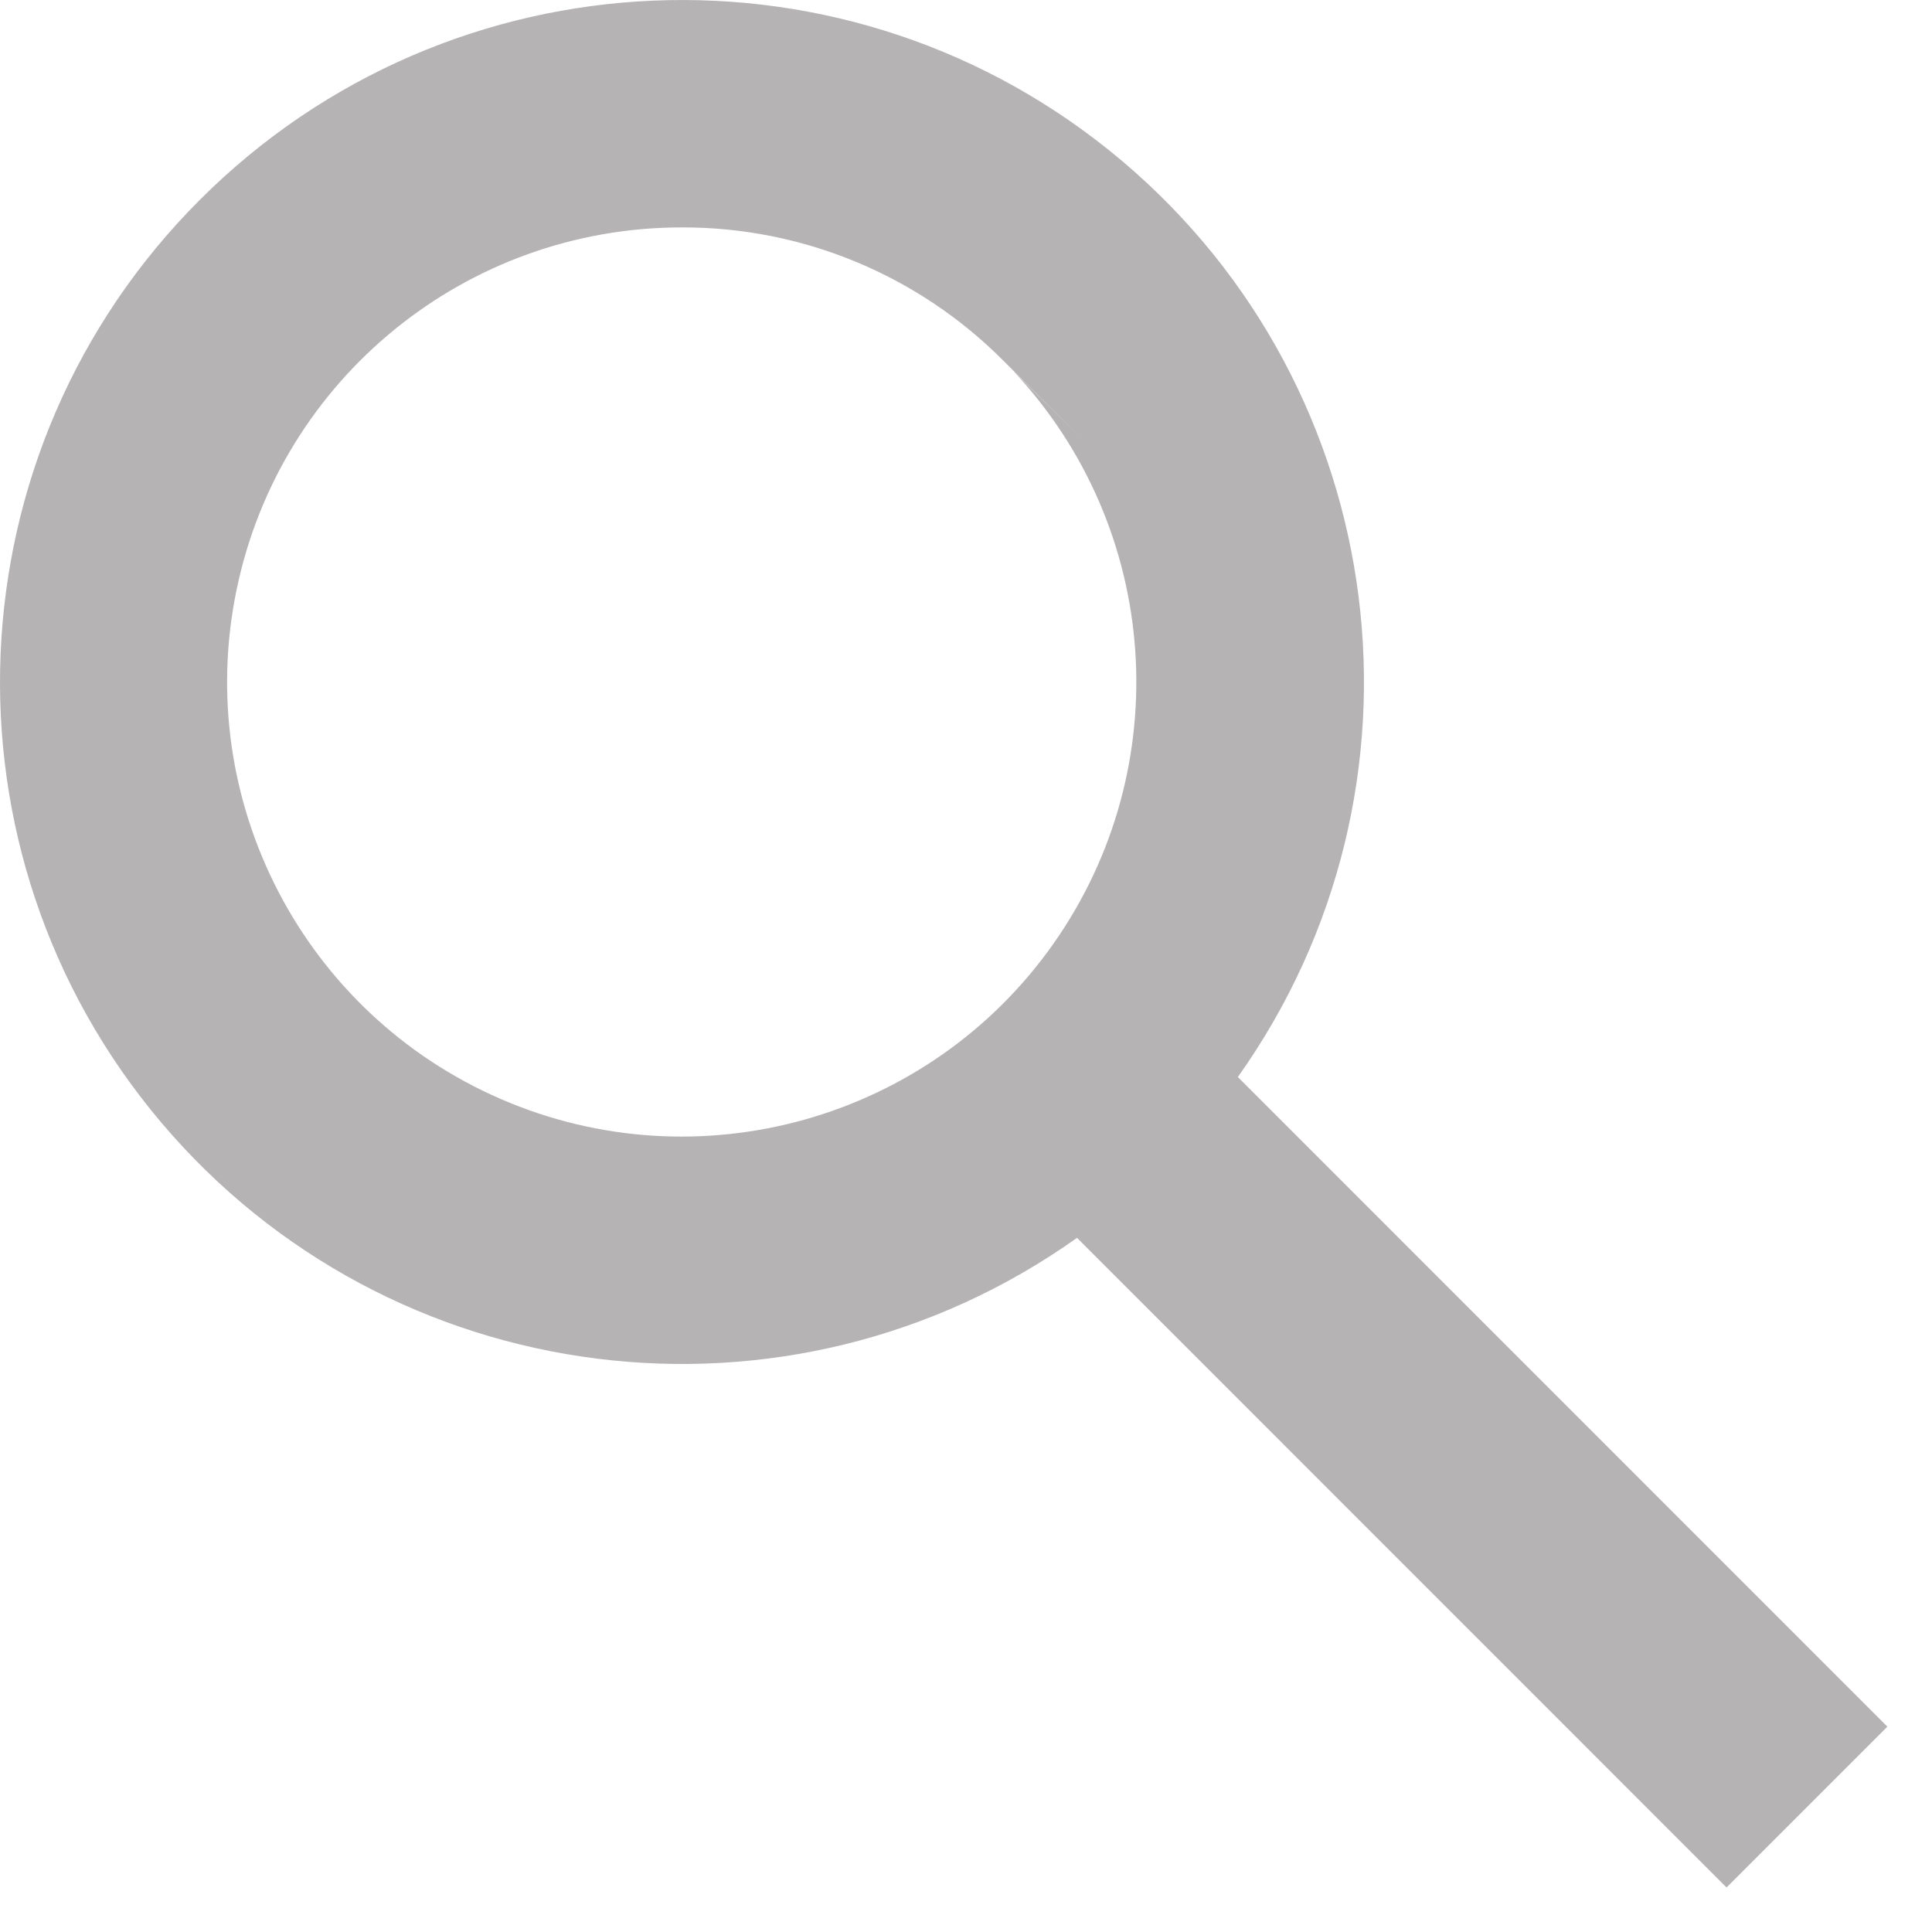
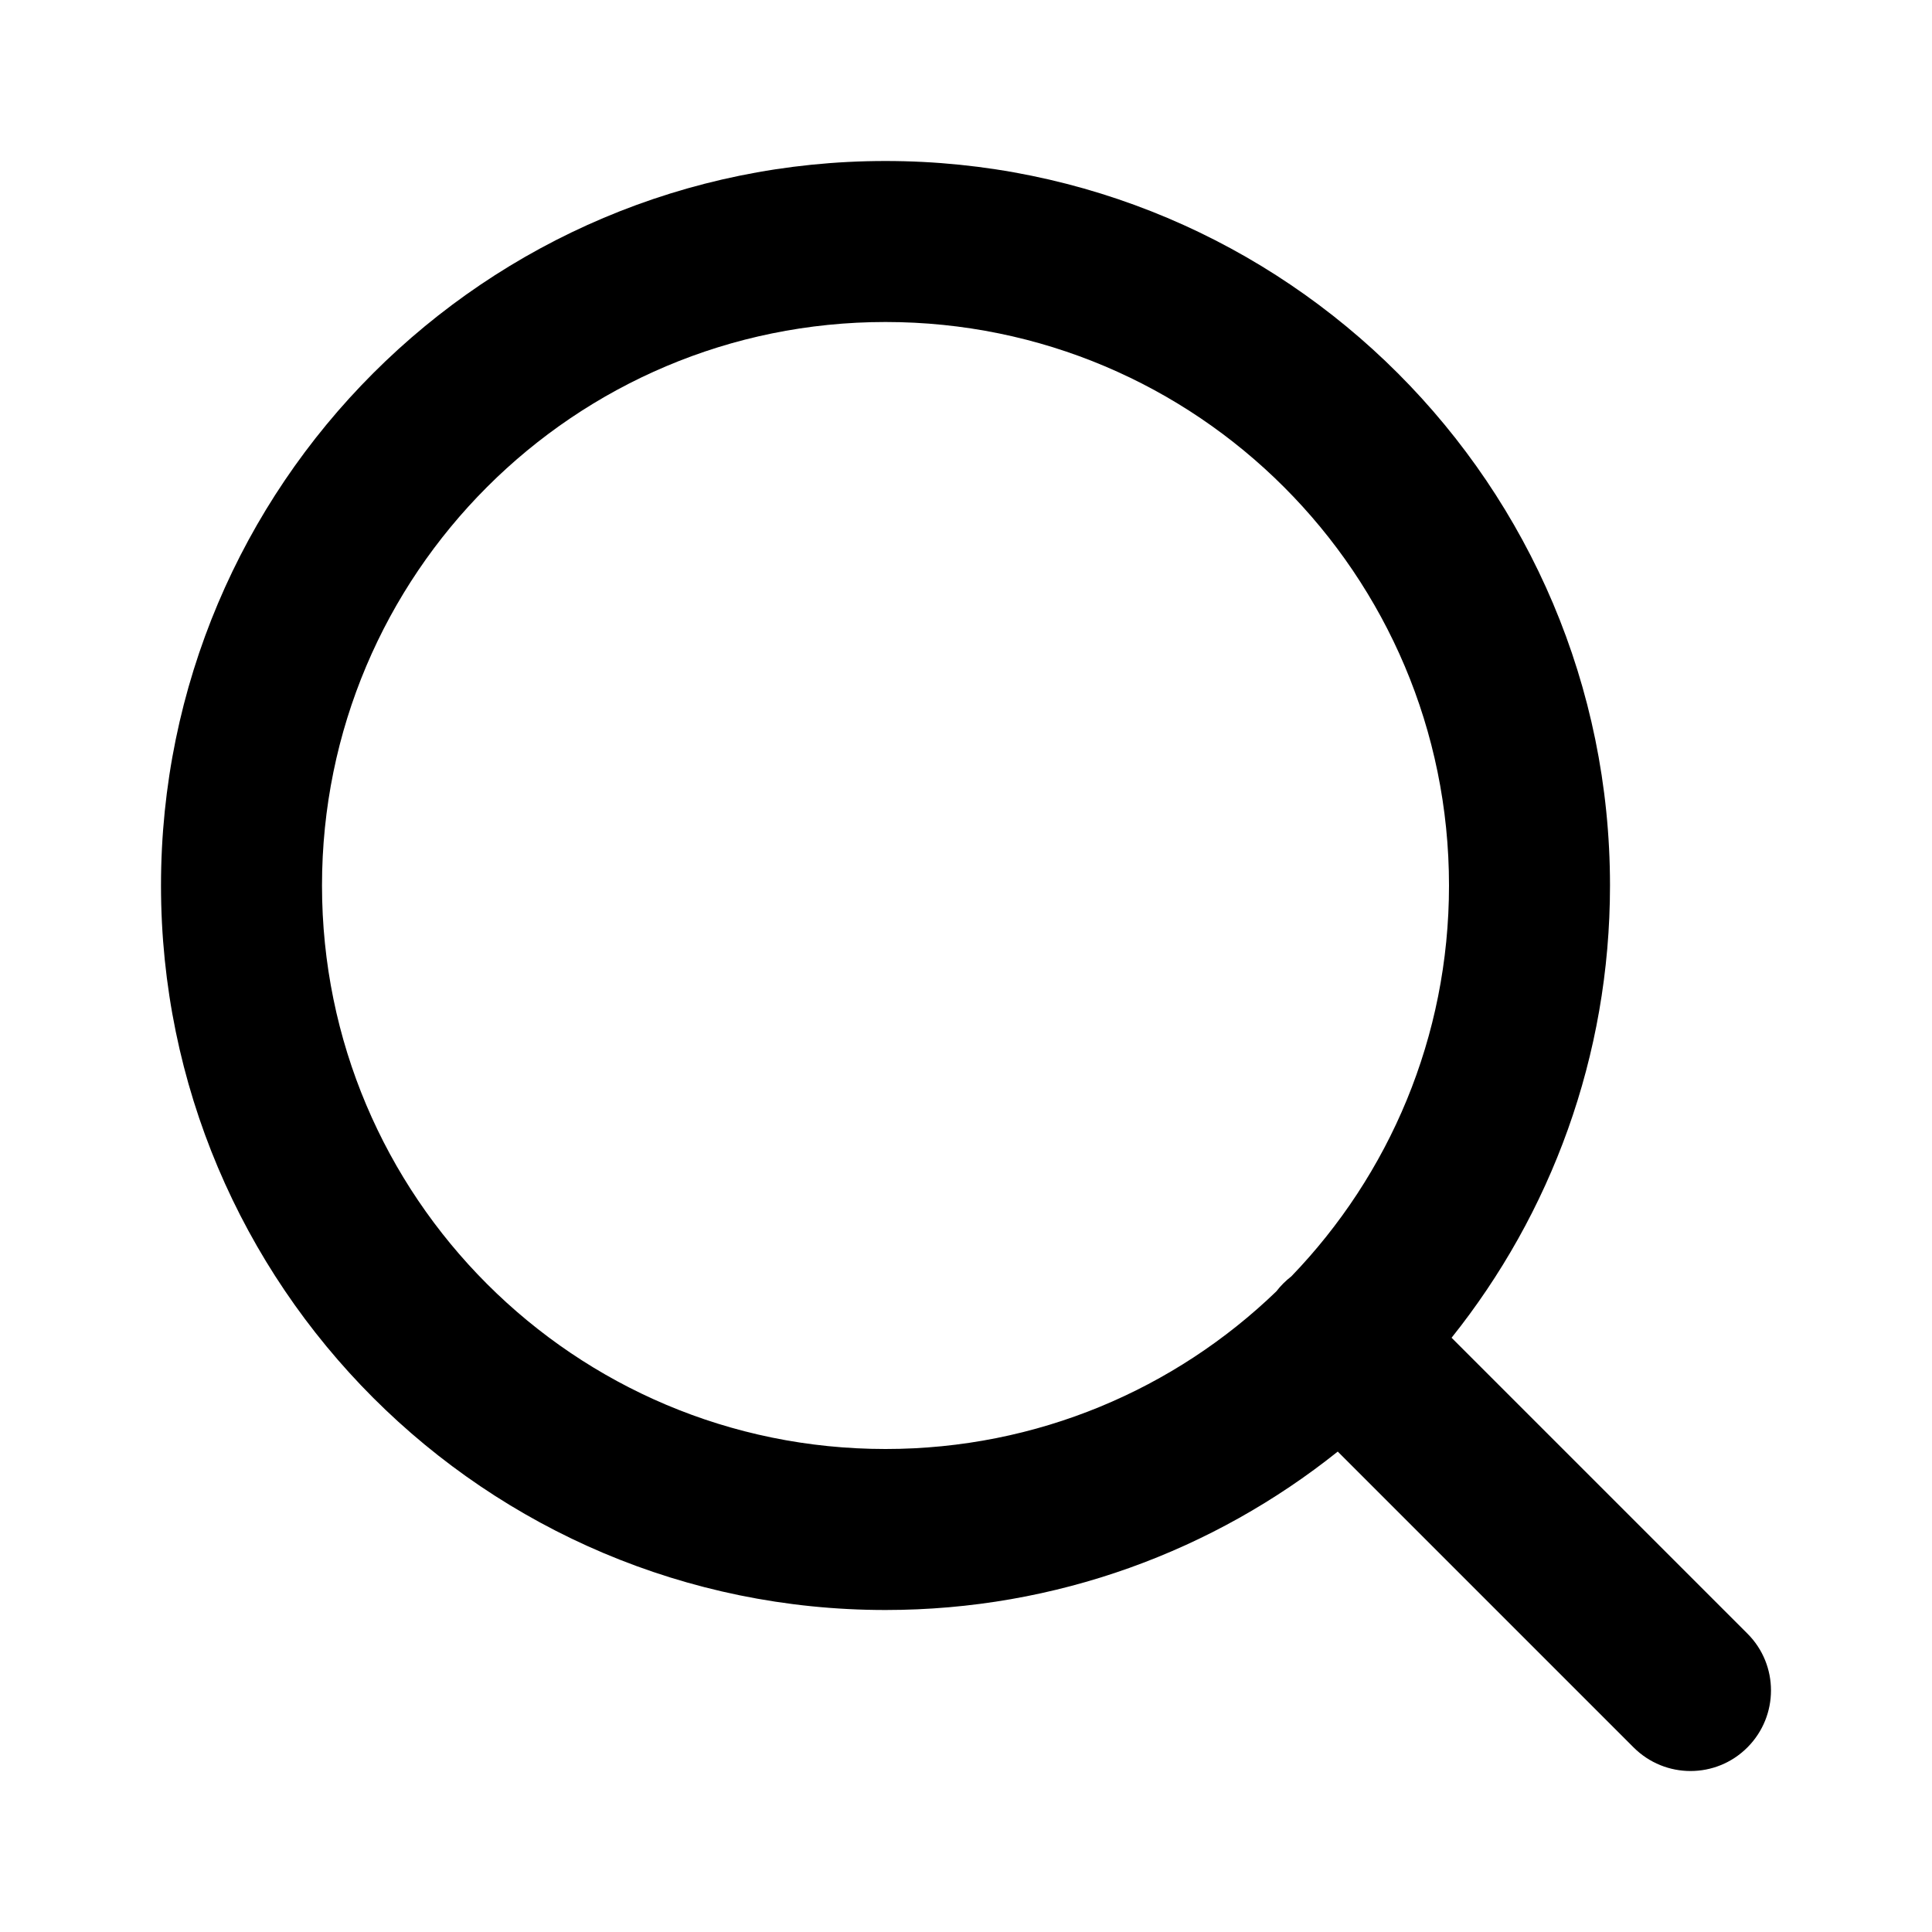
- <svg xmlns="http://www.w3.org/2000/svg" width="20" height="20" viewBox="0 0 17 17" fill="none">
-   <path d="M15.192 16.608L9.477 10.892C6.934 12.699 3.431 12.257 1.417 9.875C-0.596 7.492 -0.448 3.964 1.758 1.759C3.963 -0.448 7.491 -0.596 9.874 1.417C12.257 3.43 12.699 6.934 10.892 9.477L16.607 15.193L15.193 16.607L15.192 16.608ZM6 2.001C4.103 2 2.467 3.331 2.082 5.188C1.697 7.045 2.668 8.917 4.408 9.671C6.148 10.425 8.179 9.853 9.27 8.303C10.361 6.752 10.214 4.648 8.917 3.265L9.522 3.865L8.84 3.185L8.828 3.173C8.079 2.42 7.061 1.998 6 2.001Z" fill="#b5b3b3" />
+ <svg class="aa-SubmitIcon" viewBox="0 0 24 24" width="20" height="20" fill="currentColor">
+   <path d="M16.041 15.856c-0.034 0.026-0.067 0.055-0.099 0.087s-0.060 0.064-0.087 0.099c-1.258 1.213-2.969 1.958-4.855 1.958-1.933 0-3.682-0.782-4.95-2.050s-2.050-3.017-2.050-4.95 0.782-3.682 2.050-4.95 3.017-2.050 4.95-2.050 3.682 0.782 4.95 2.050 2.050 3.017 2.050 4.95c0 1.886-0.745 3.597-1.959 4.856zM21.707 20.293l-3.675-3.675c1.231-1.54 1.968-3.493 1.968-5.618 0-2.485-1.008-4.736-2.636-6.364s-3.879-2.636-6.364-2.636-4.736 1.008-6.364 2.636-2.636 3.879-2.636 6.364 1.008 4.736 2.636 6.364 3.879 2.636 6.364 2.636c2.125 0 4.078-0.737 5.618-1.968l3.675 3.675c0.391 0.391 1.024 0.391 1.414 0s0.391-1.024 0-1.414z" />
</svg>
